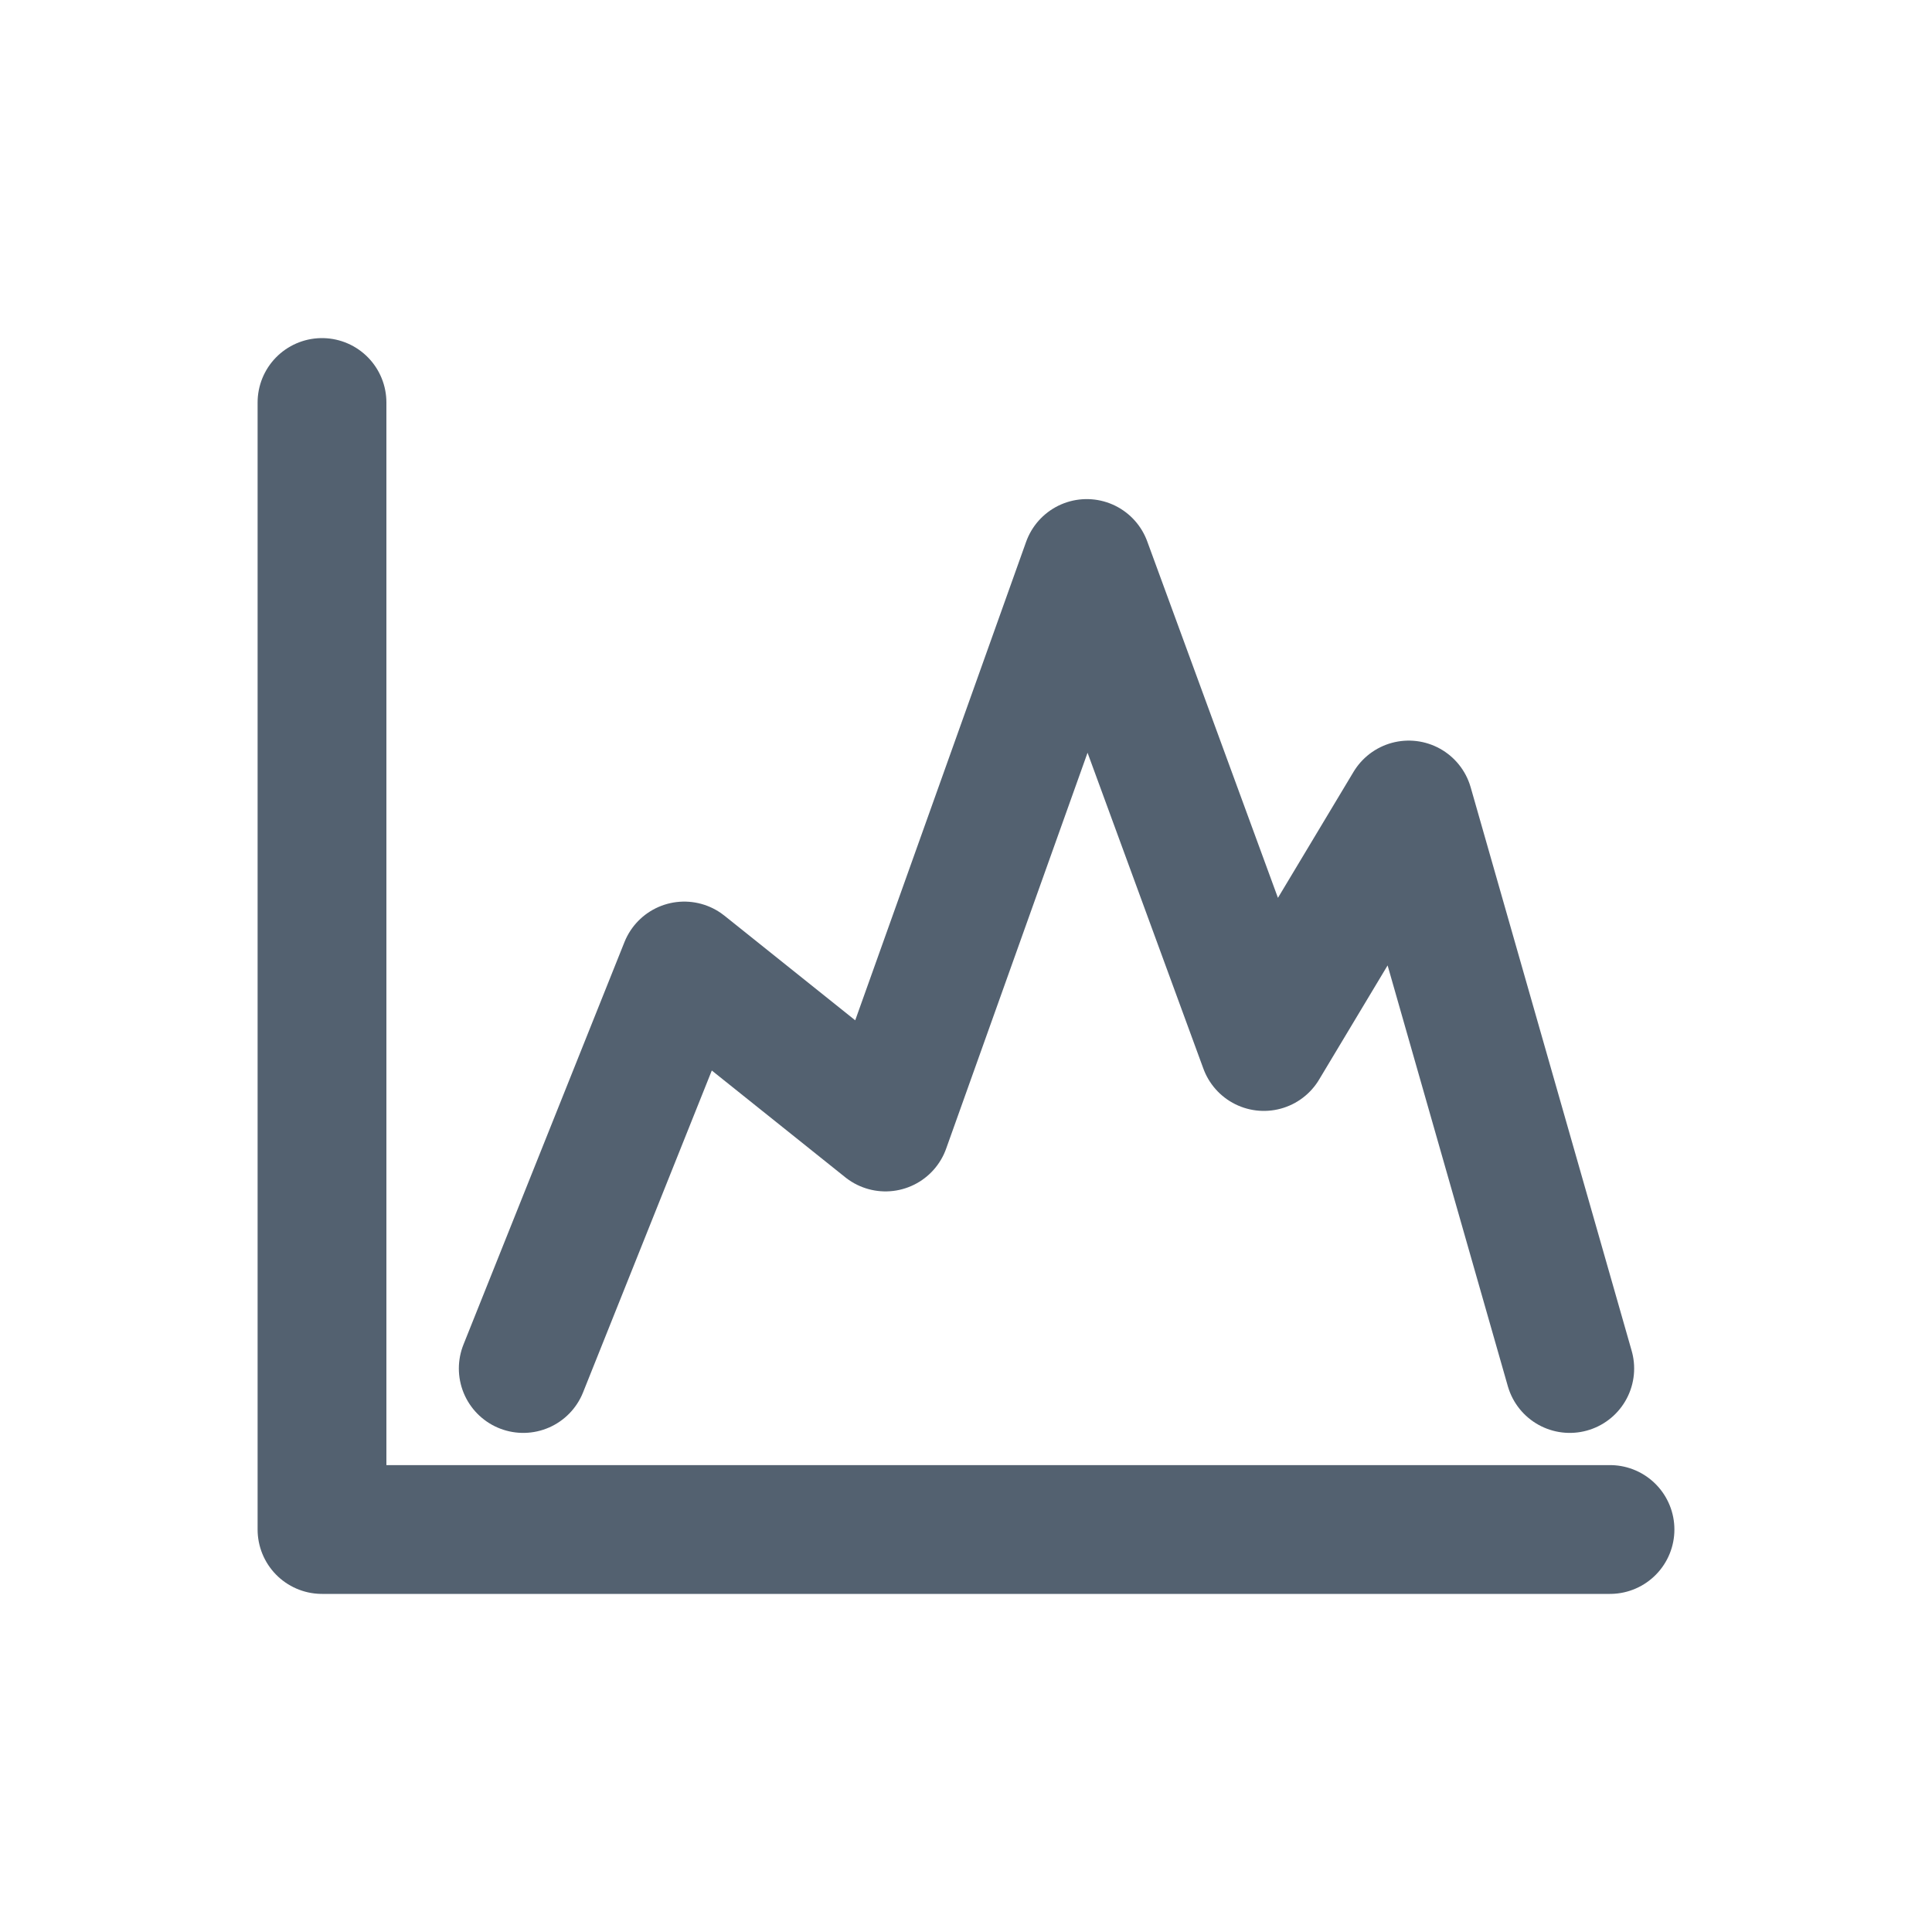
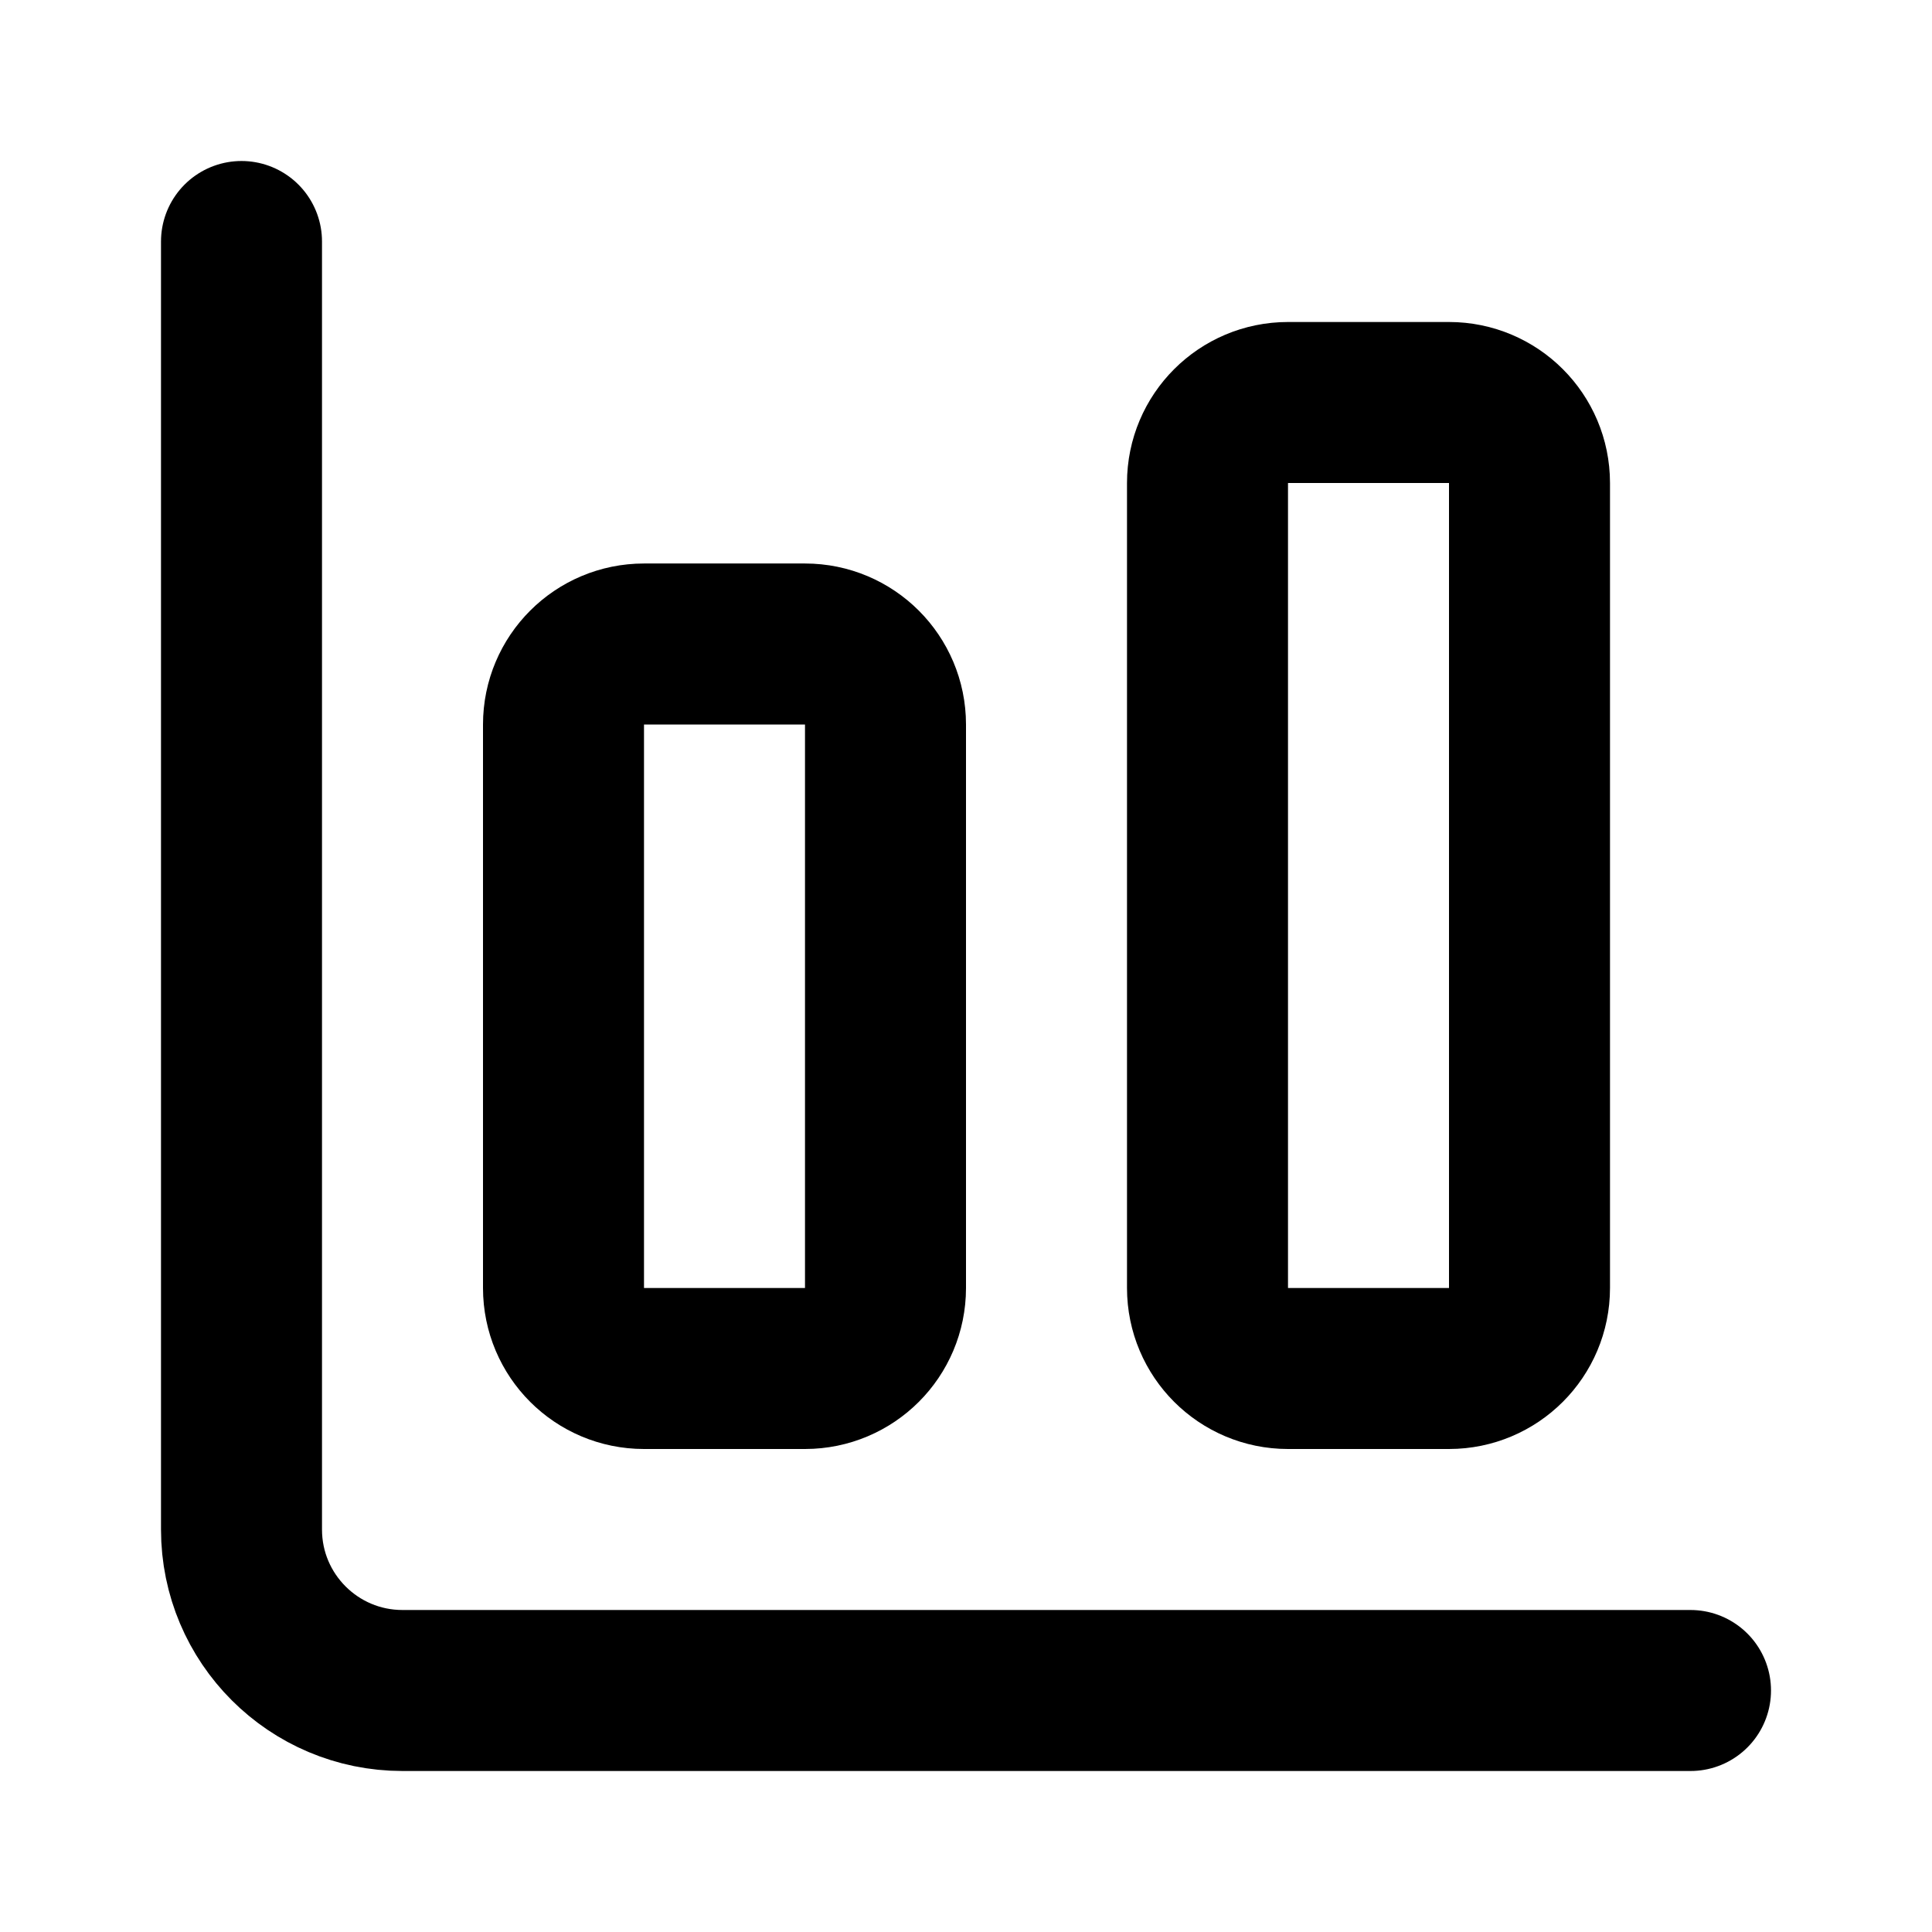
- <svg xmlns="http://www.w3.org/2000/svg" width="24" height="24" viewBox="0 0 24 24" fill="none">
-   <path d="M4 19V5M4 19h16" stroke="#536170" stroke-width="1.6" stroke-linecap="round" />
-   <path d="m6.5 17 2-5 2.5 2 2.5-7 2.2 6 1.8-3 2 7" stroke="#536170" stroke-width="1.6" stroke-linecap="round" stroke-linejoin="round" />
+ <svg xmlns="http://www.w3.org/2000/svg" width="24" height="24" viewBox="0 0 24 24" fill="none" stroke="currentColor" stroke-width="2" stroke-linecap="round" stroke-linejoin="round" class="lucide lucide-chart-column-big-icon lucide-chart-column-big">
+   <path d="M3 3v16a2 2 0 0 0 2 2h16" />
+   <rect x="15" y="5" width="4" height="12" rx="1" />
+   <rect x="7" y="8" width="4" height="9" rx="1" />
</svg>
